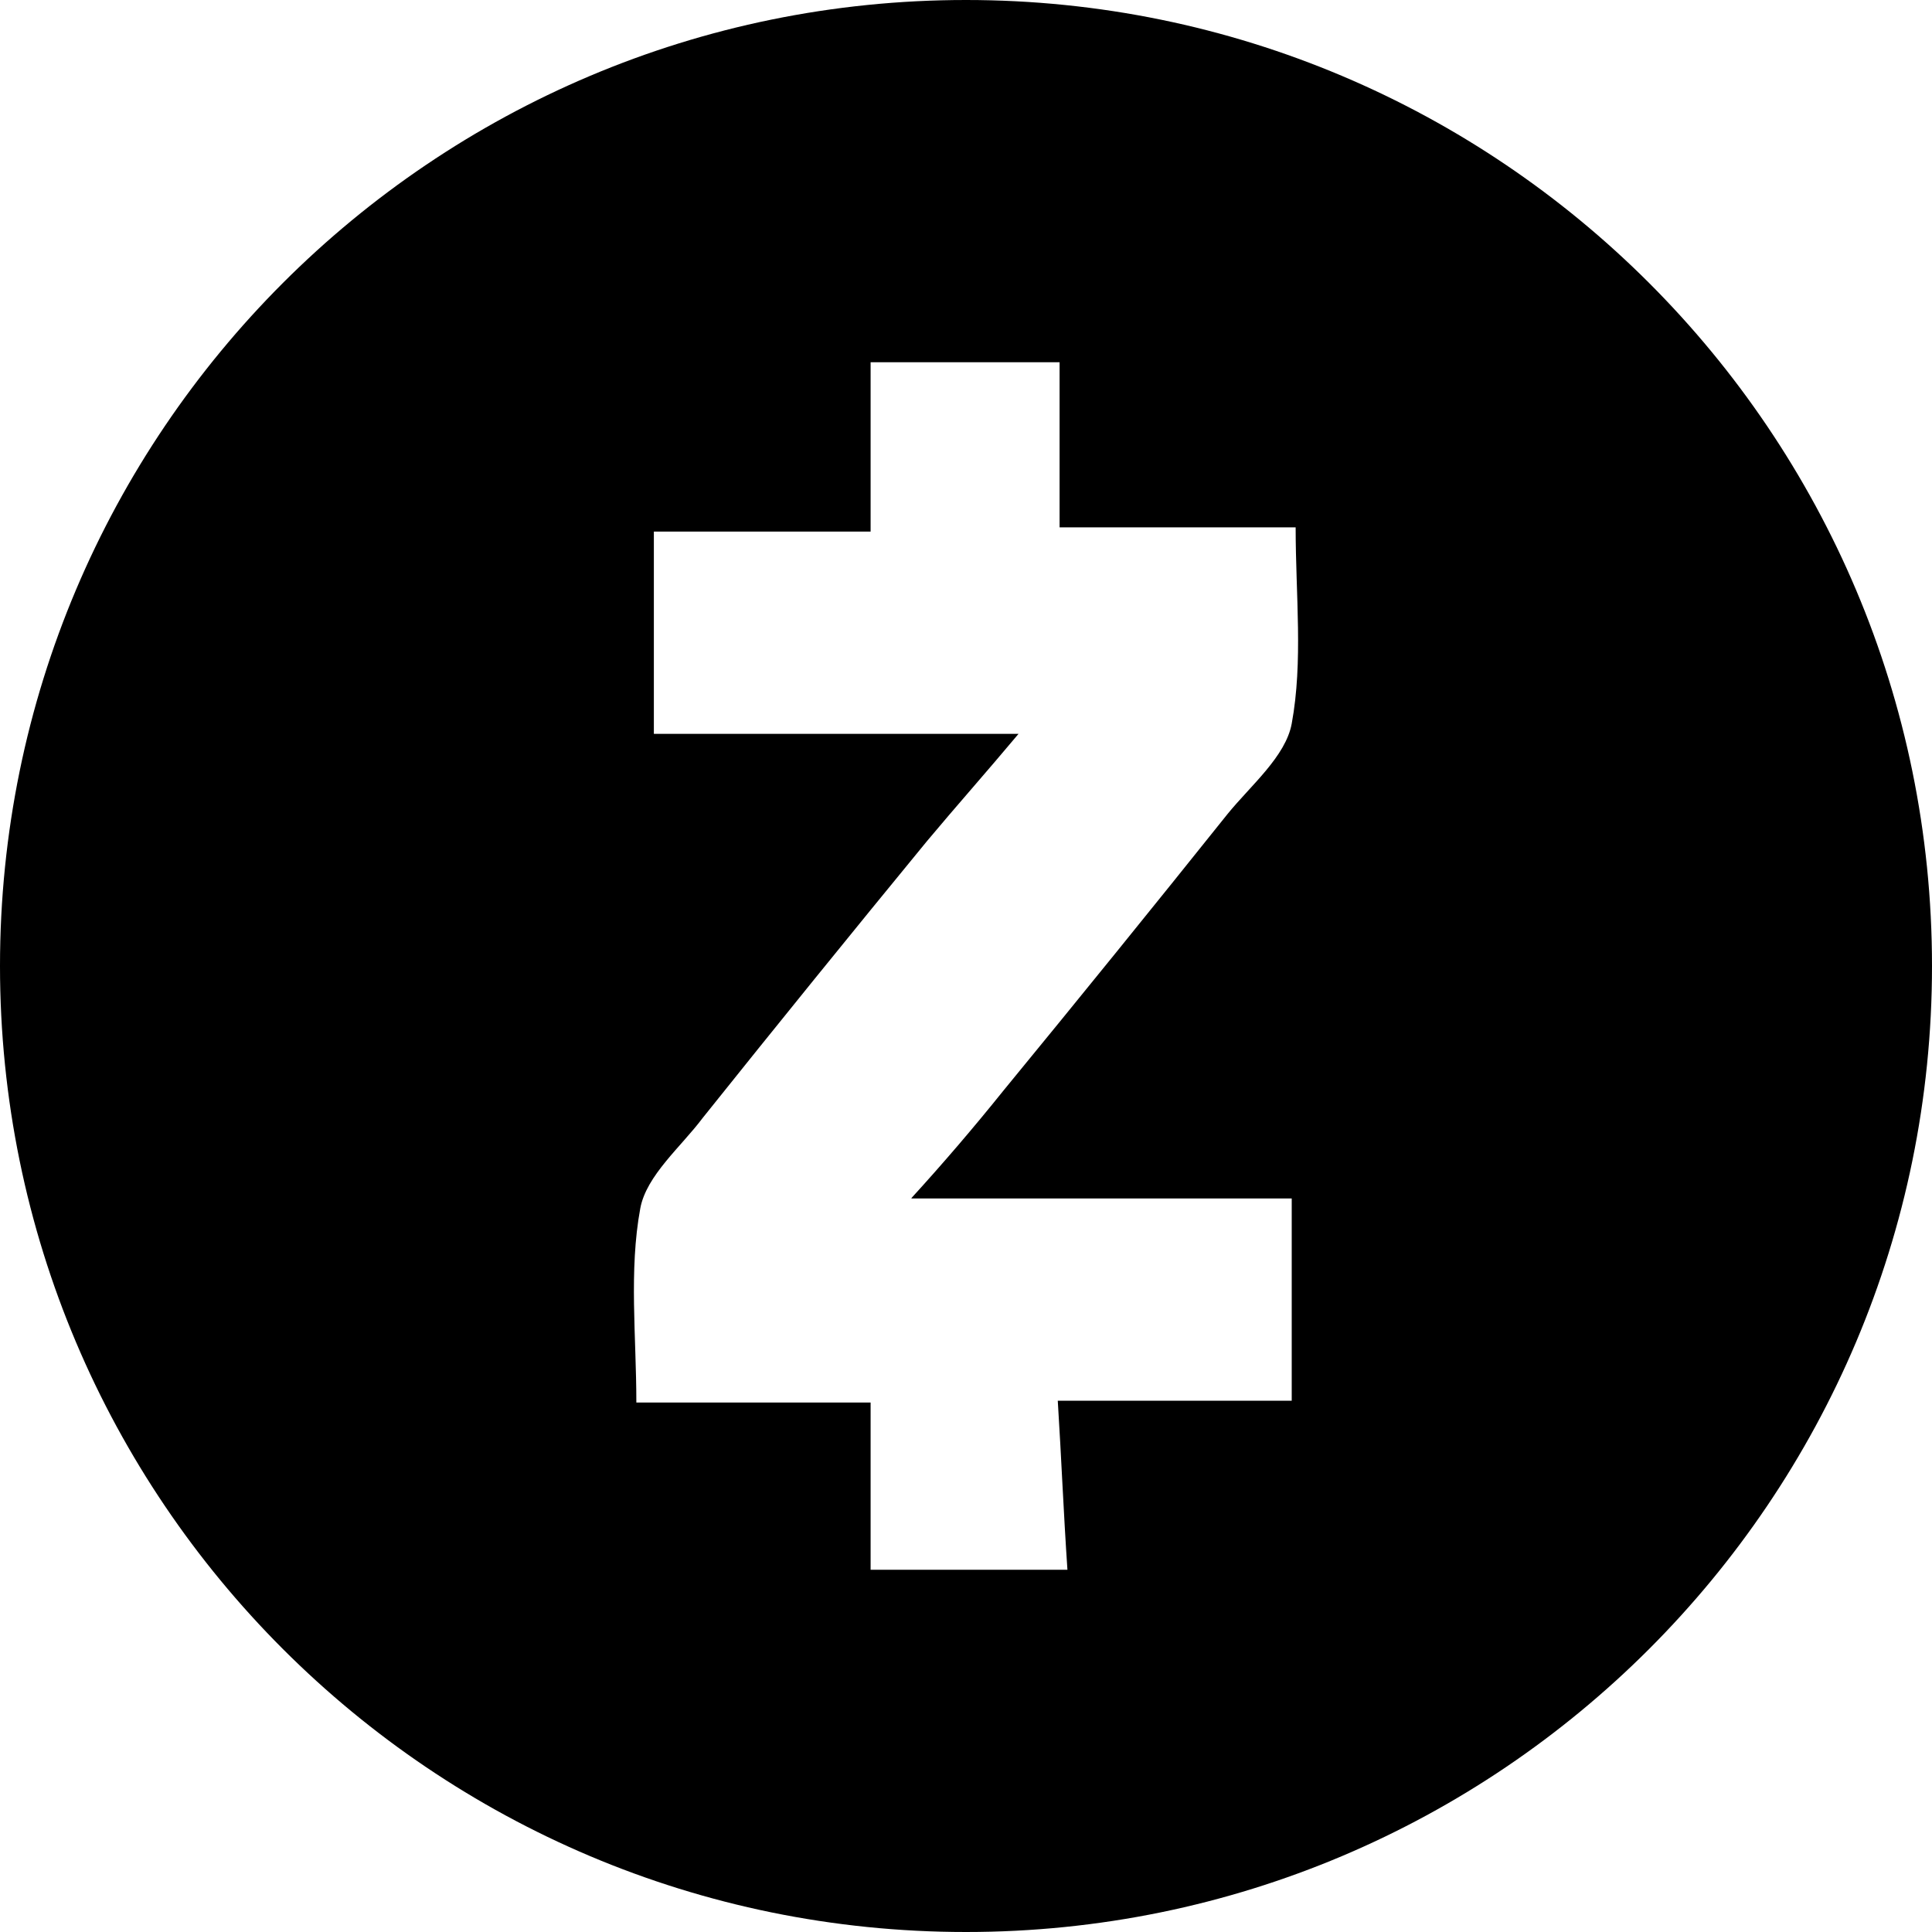
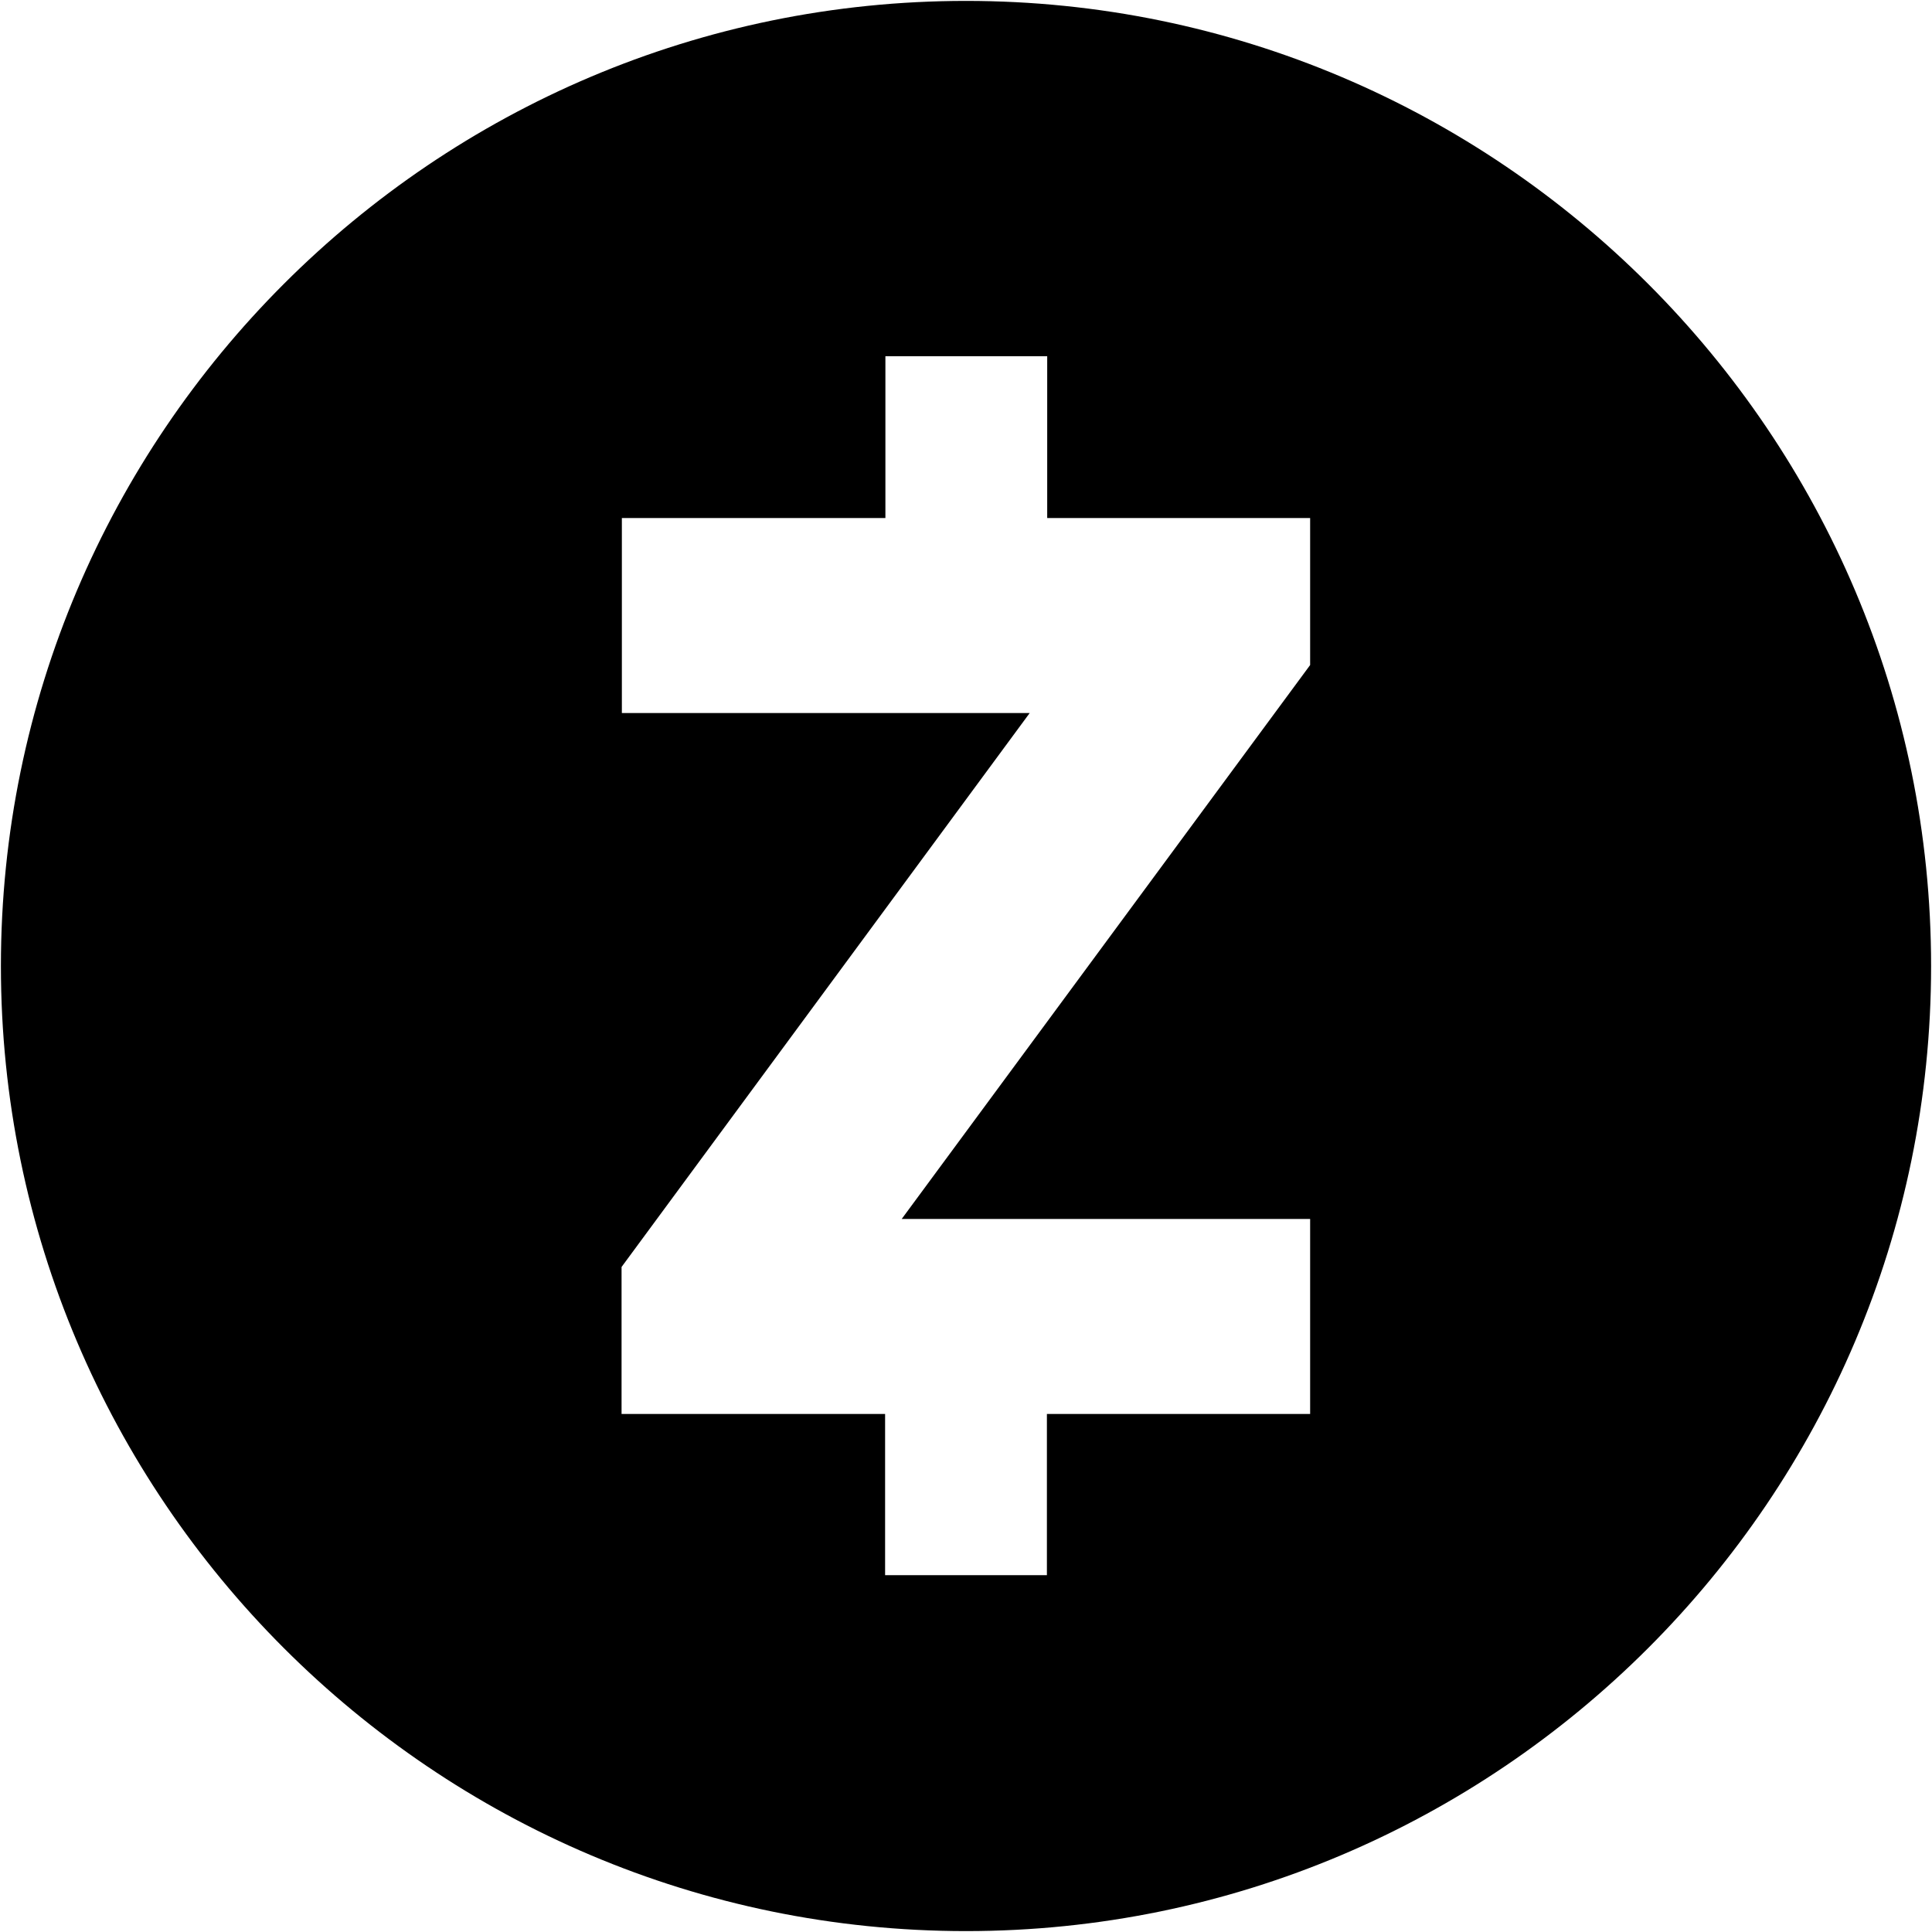
<svg xmlns="http://www.w3.org/2000/svg" fill="currentColor" viewBox="0 0 64 64">
-   <path fill-rule="evenodd" d="M0 32a32 32 0 1 0 64 0 32 32 0 1 0-64 0m30.2 7.7h12.59v6.7h-7.75c.12 1.9.19 3.69.32 5.6h-6.52v-5.54h-7.76c0-2.19-.25-4.37.13-6.43.2-1.09 1.36-2.05 2.07-3a924 924 0 0 1 7.43-9.17c.97-1.16 1.94-2.25 3.03-3.55H21.66v-6.7h7.18V12h6.26v5.47h7.82c0 2.26.25 4.44-.13 6.5-.2 1.09-1.36 2.05-2.13 3a924 924 0 0 1-7.43 9.17 74 74 0 0 1-3.04 3.55" />
+   <path fill-rule="evenodd" d="M.03 32C.03 14.37 14.37.03 32 .03S63.97 14.37 63.97 32 49.63 63.97 32 63.97.03 49.63.03 32M43.4 17.16v4.87L29.87 40.38H43.4v6.46h-8.72v5.34h-5.36v-5.34h-8.73v-4.87l13.52-18.35H20.6v-6.46h8.73V11.8h5.36v5.36z" />
</svg>
